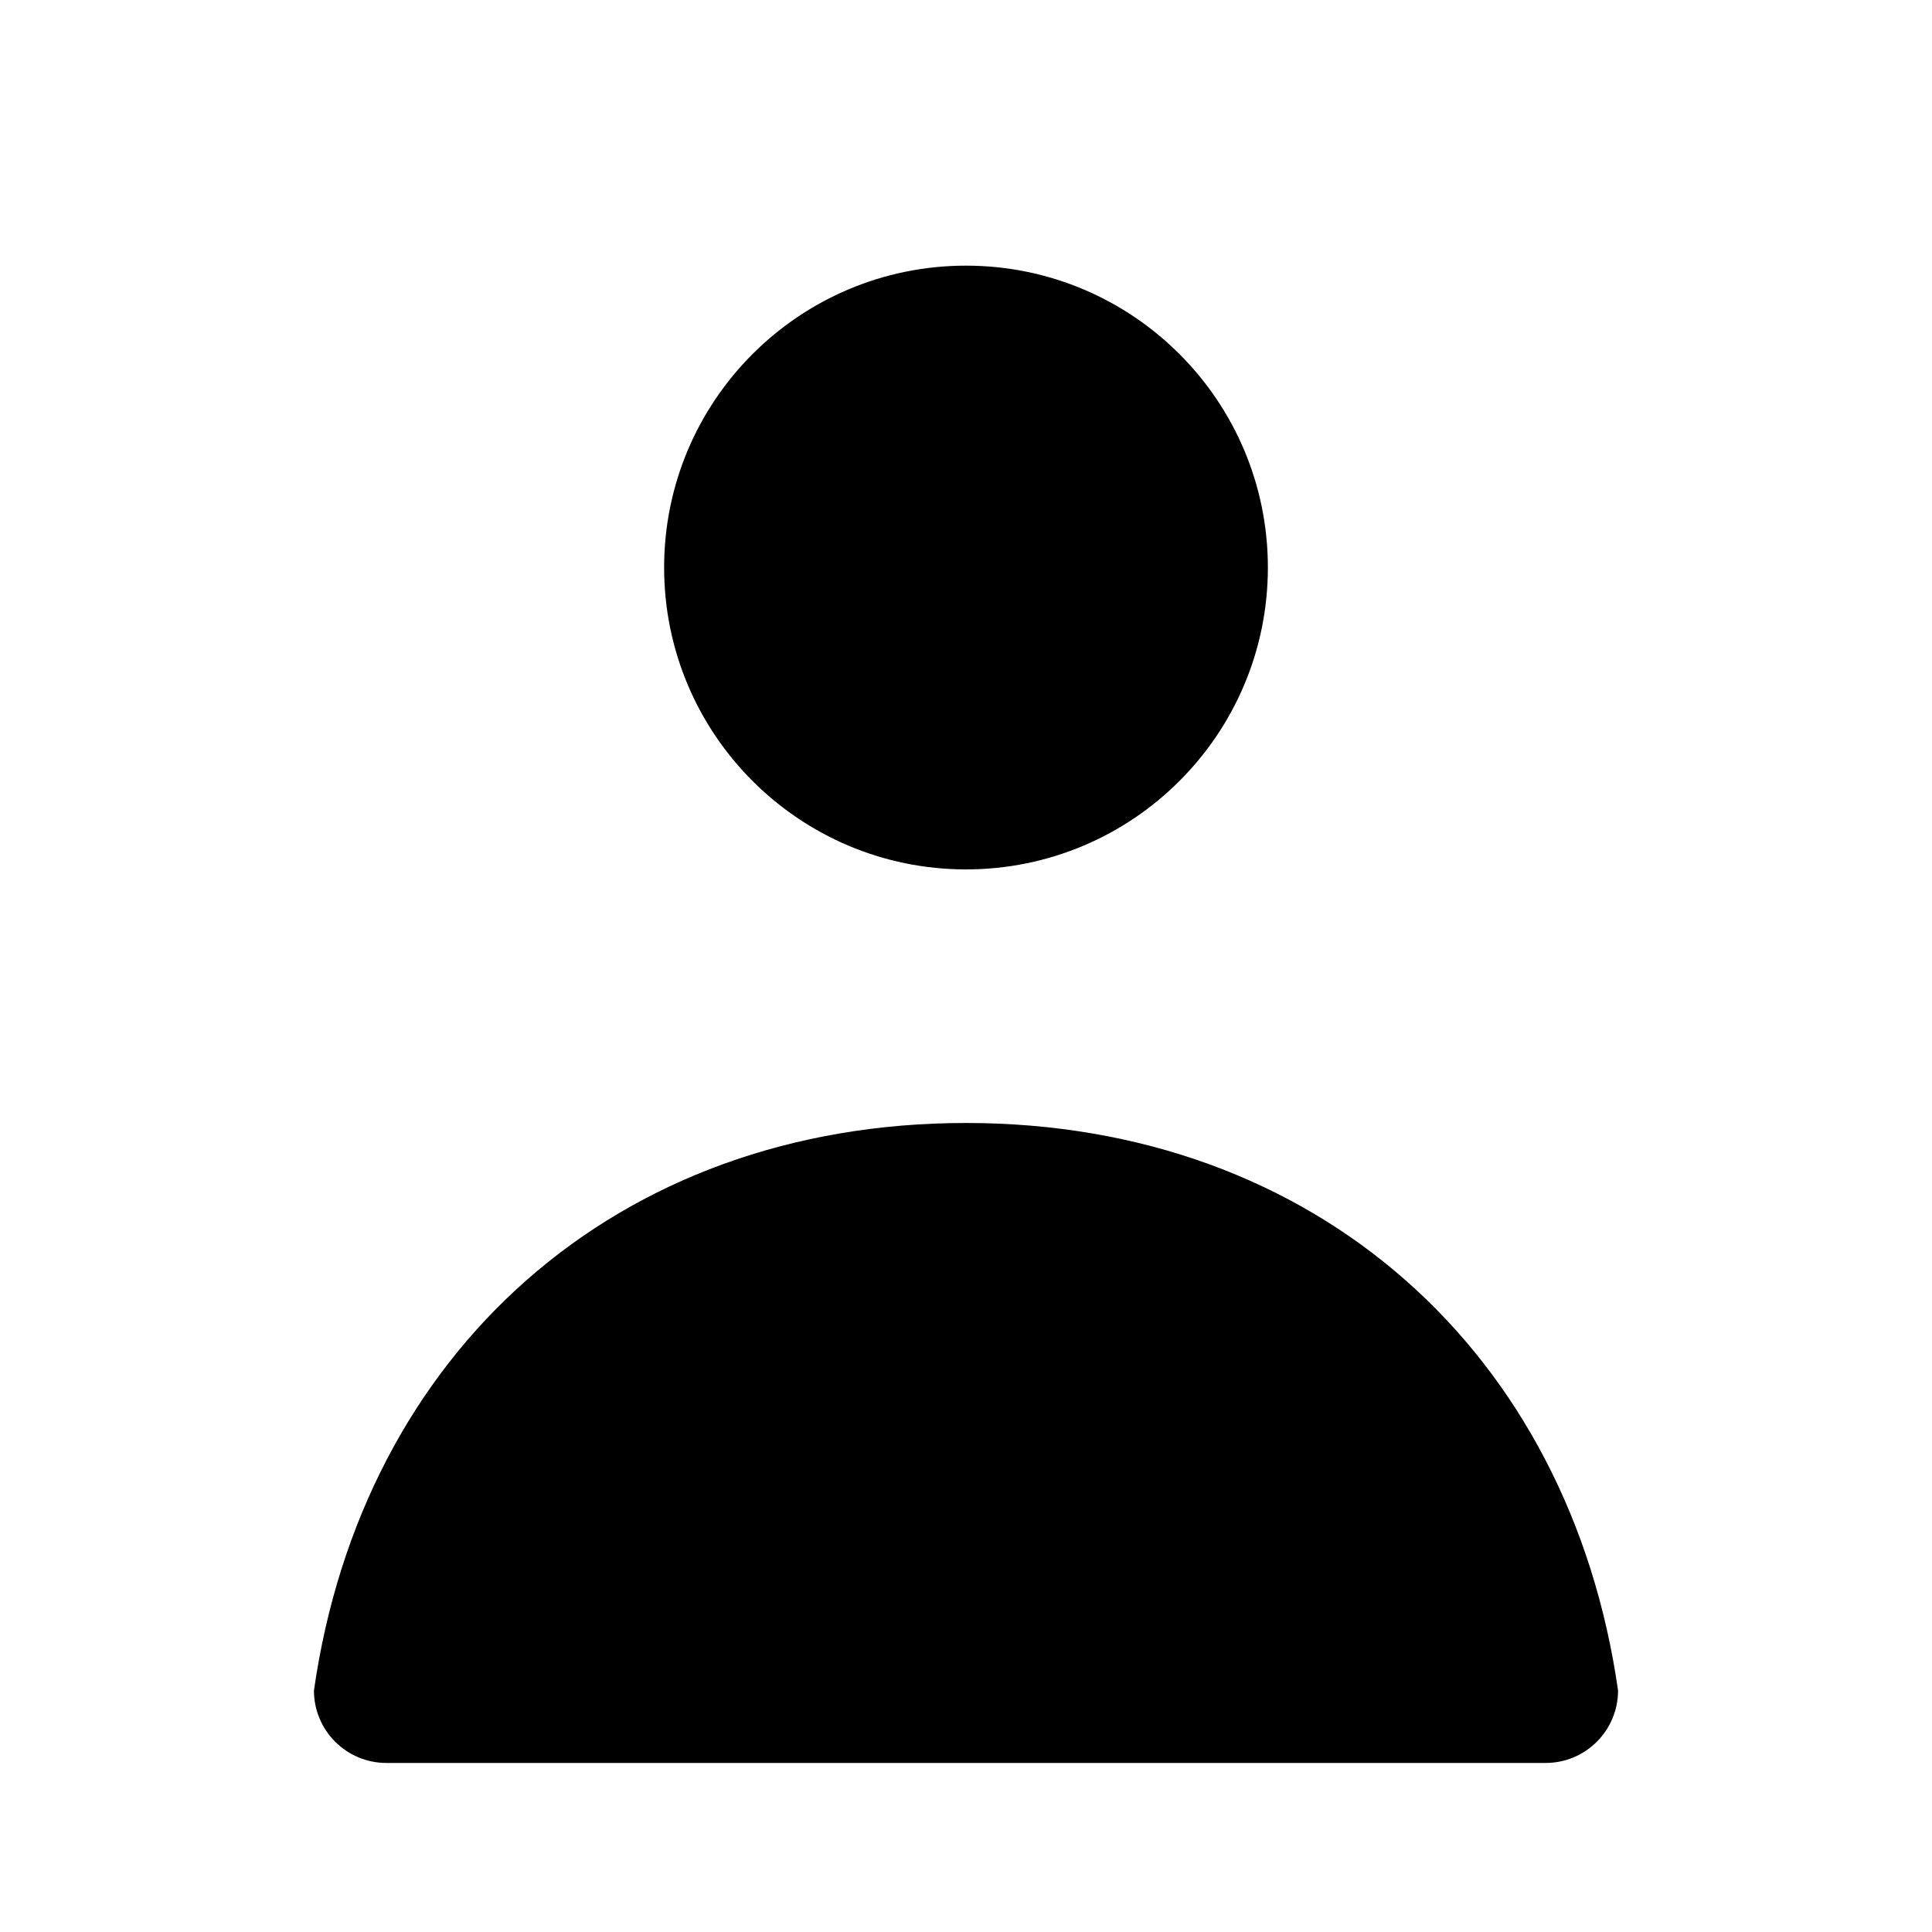
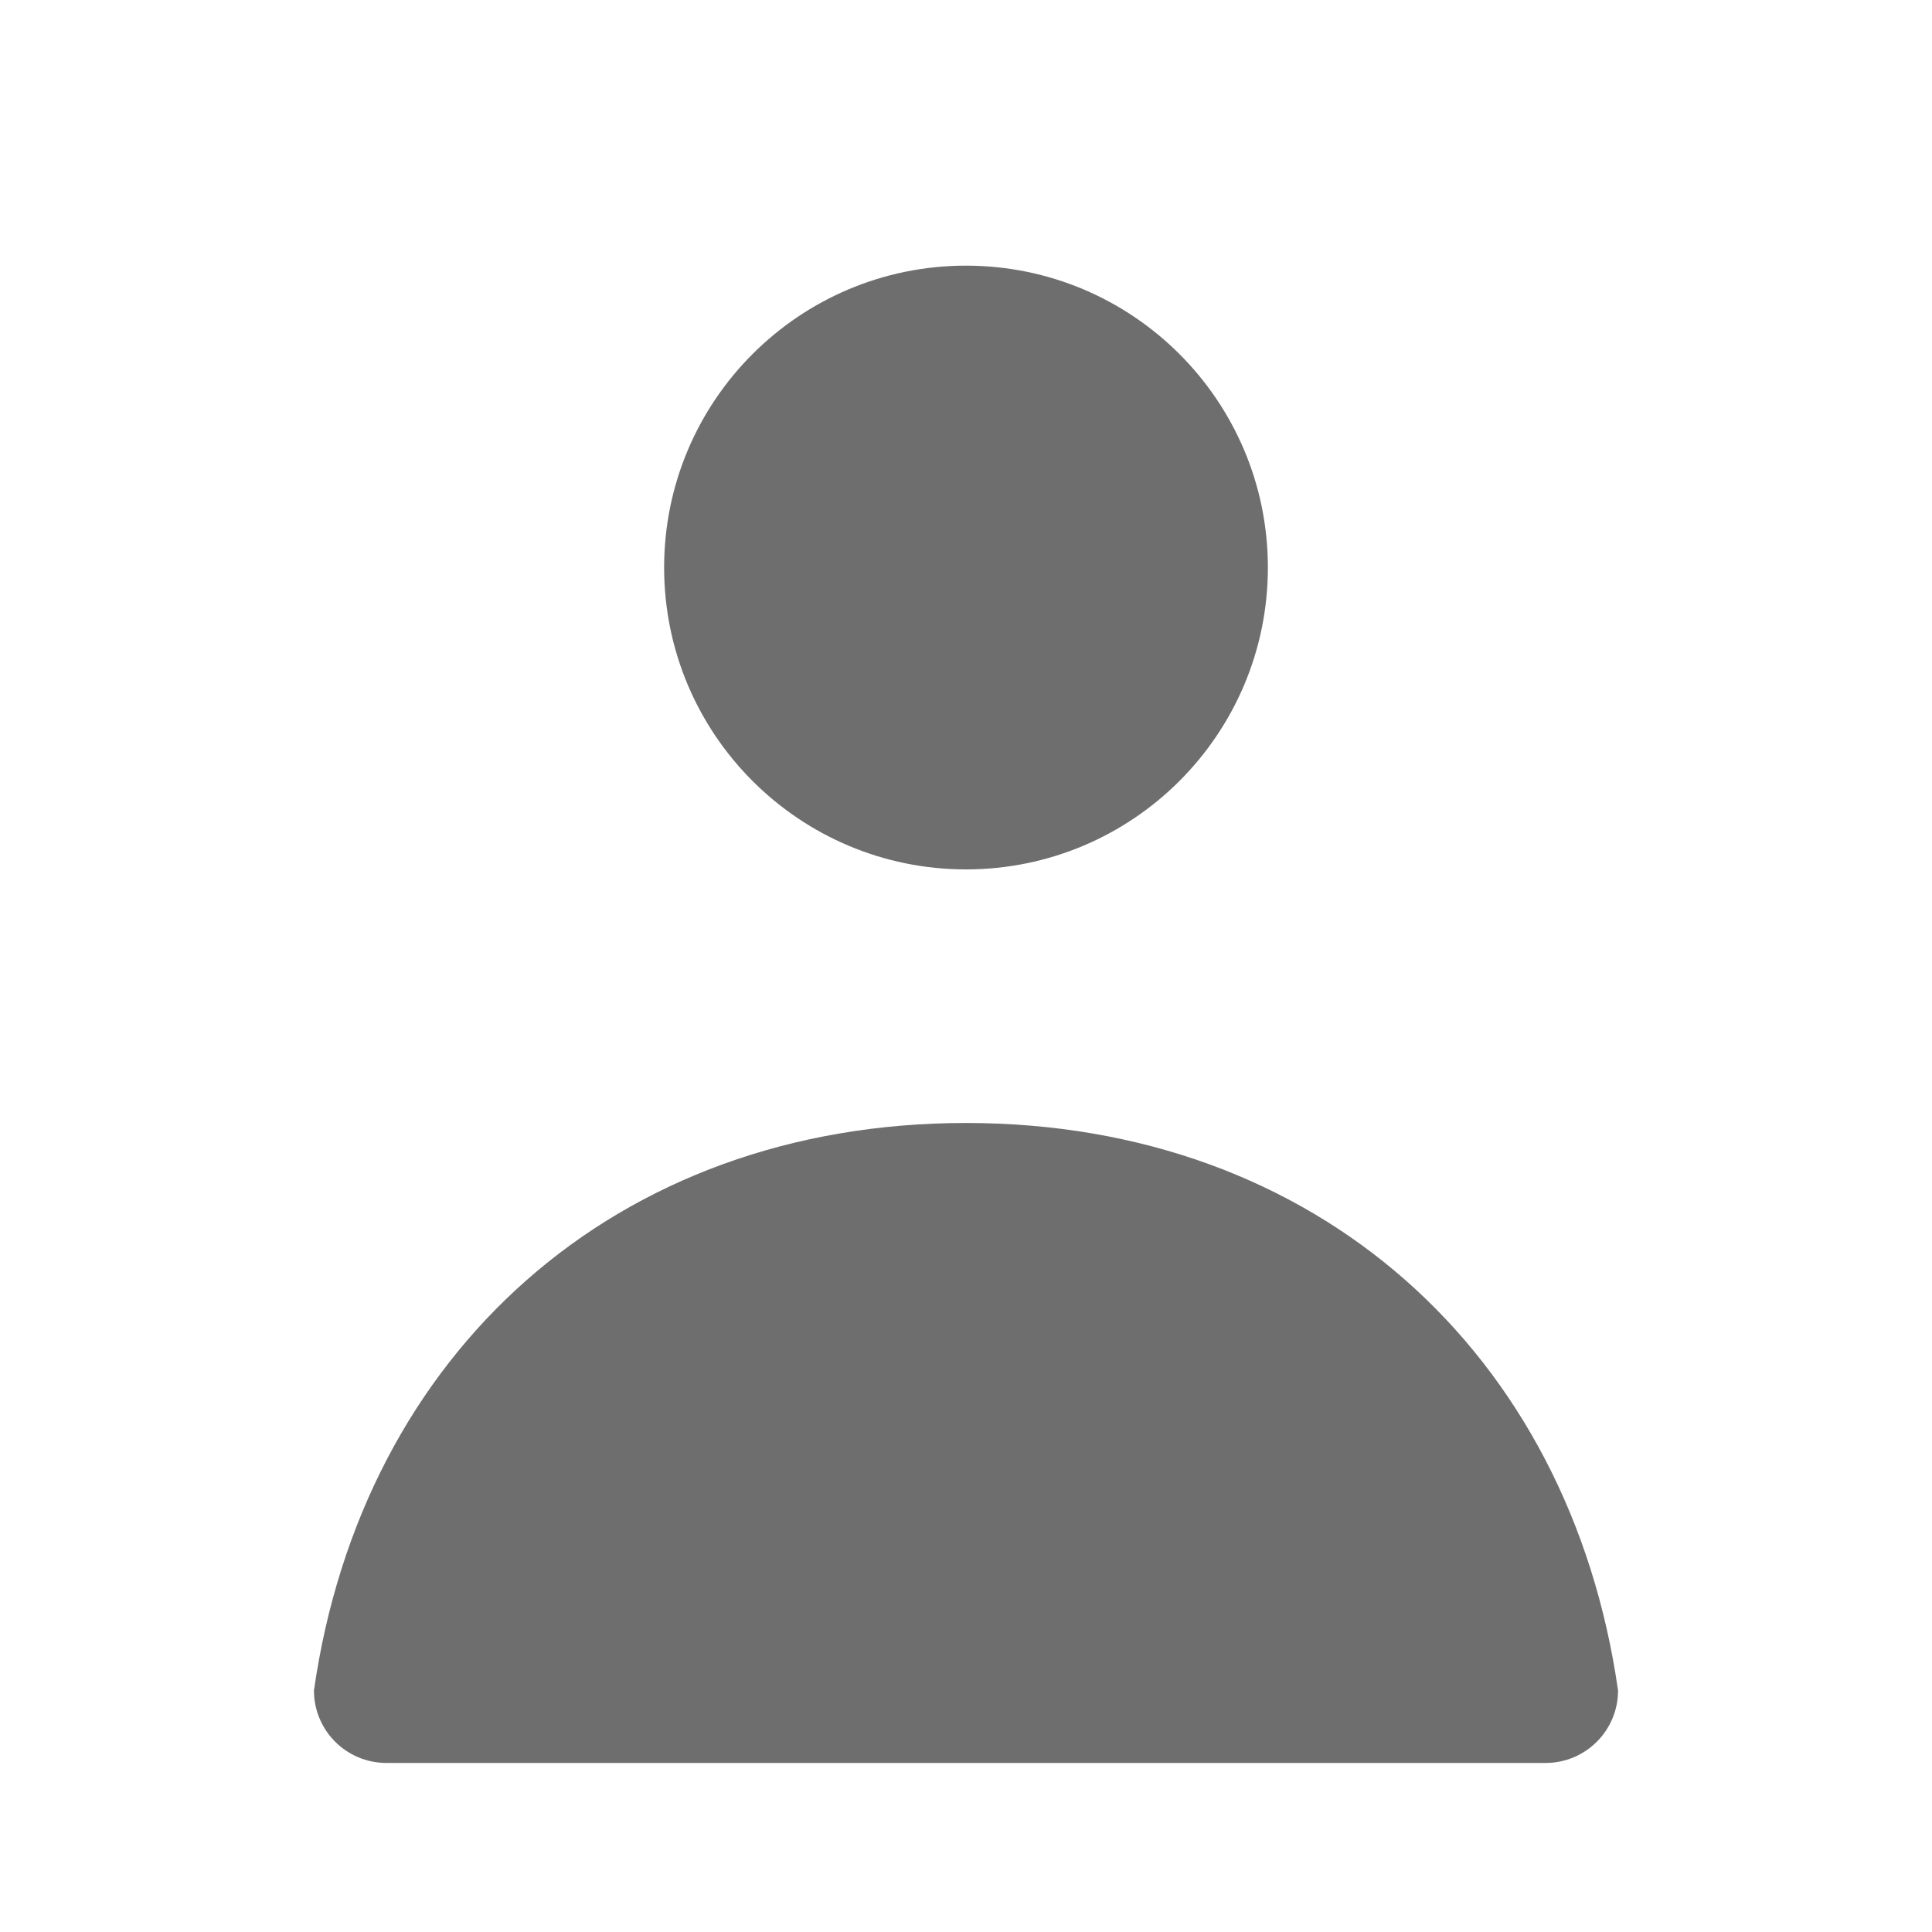
<svg xmlns="http://www.w3.org/2000/svg" width="16" height="16" viewBox="0 0 16 16" fill="none">
-   <circle cx="8" cy="4.7" r="2.5" fill="currentColor" />
-   <path fill="currentColor" d="M8 9.3c-2.9 0-5 1.9-5.4 4.7a.6.6 0 0 0 .6.6h9.6a.6.6 0 0 0 .6-.6C13 11.2 10.9 9.3 8 9.3z" />
+   <circle cx="8" cy="4.7" r="2.5" fill="#6e6e6e" />
+   <path fill="#6e6e6e" d="M8 9.3c-2.9 0-5 1.9-5.4 4.7a.6.6 0 0 0 .6.6h9.6a.6.6 0 0 0 .6-.6C13 11.2 10.9 9.3 8 9.3z" />
</svg>
